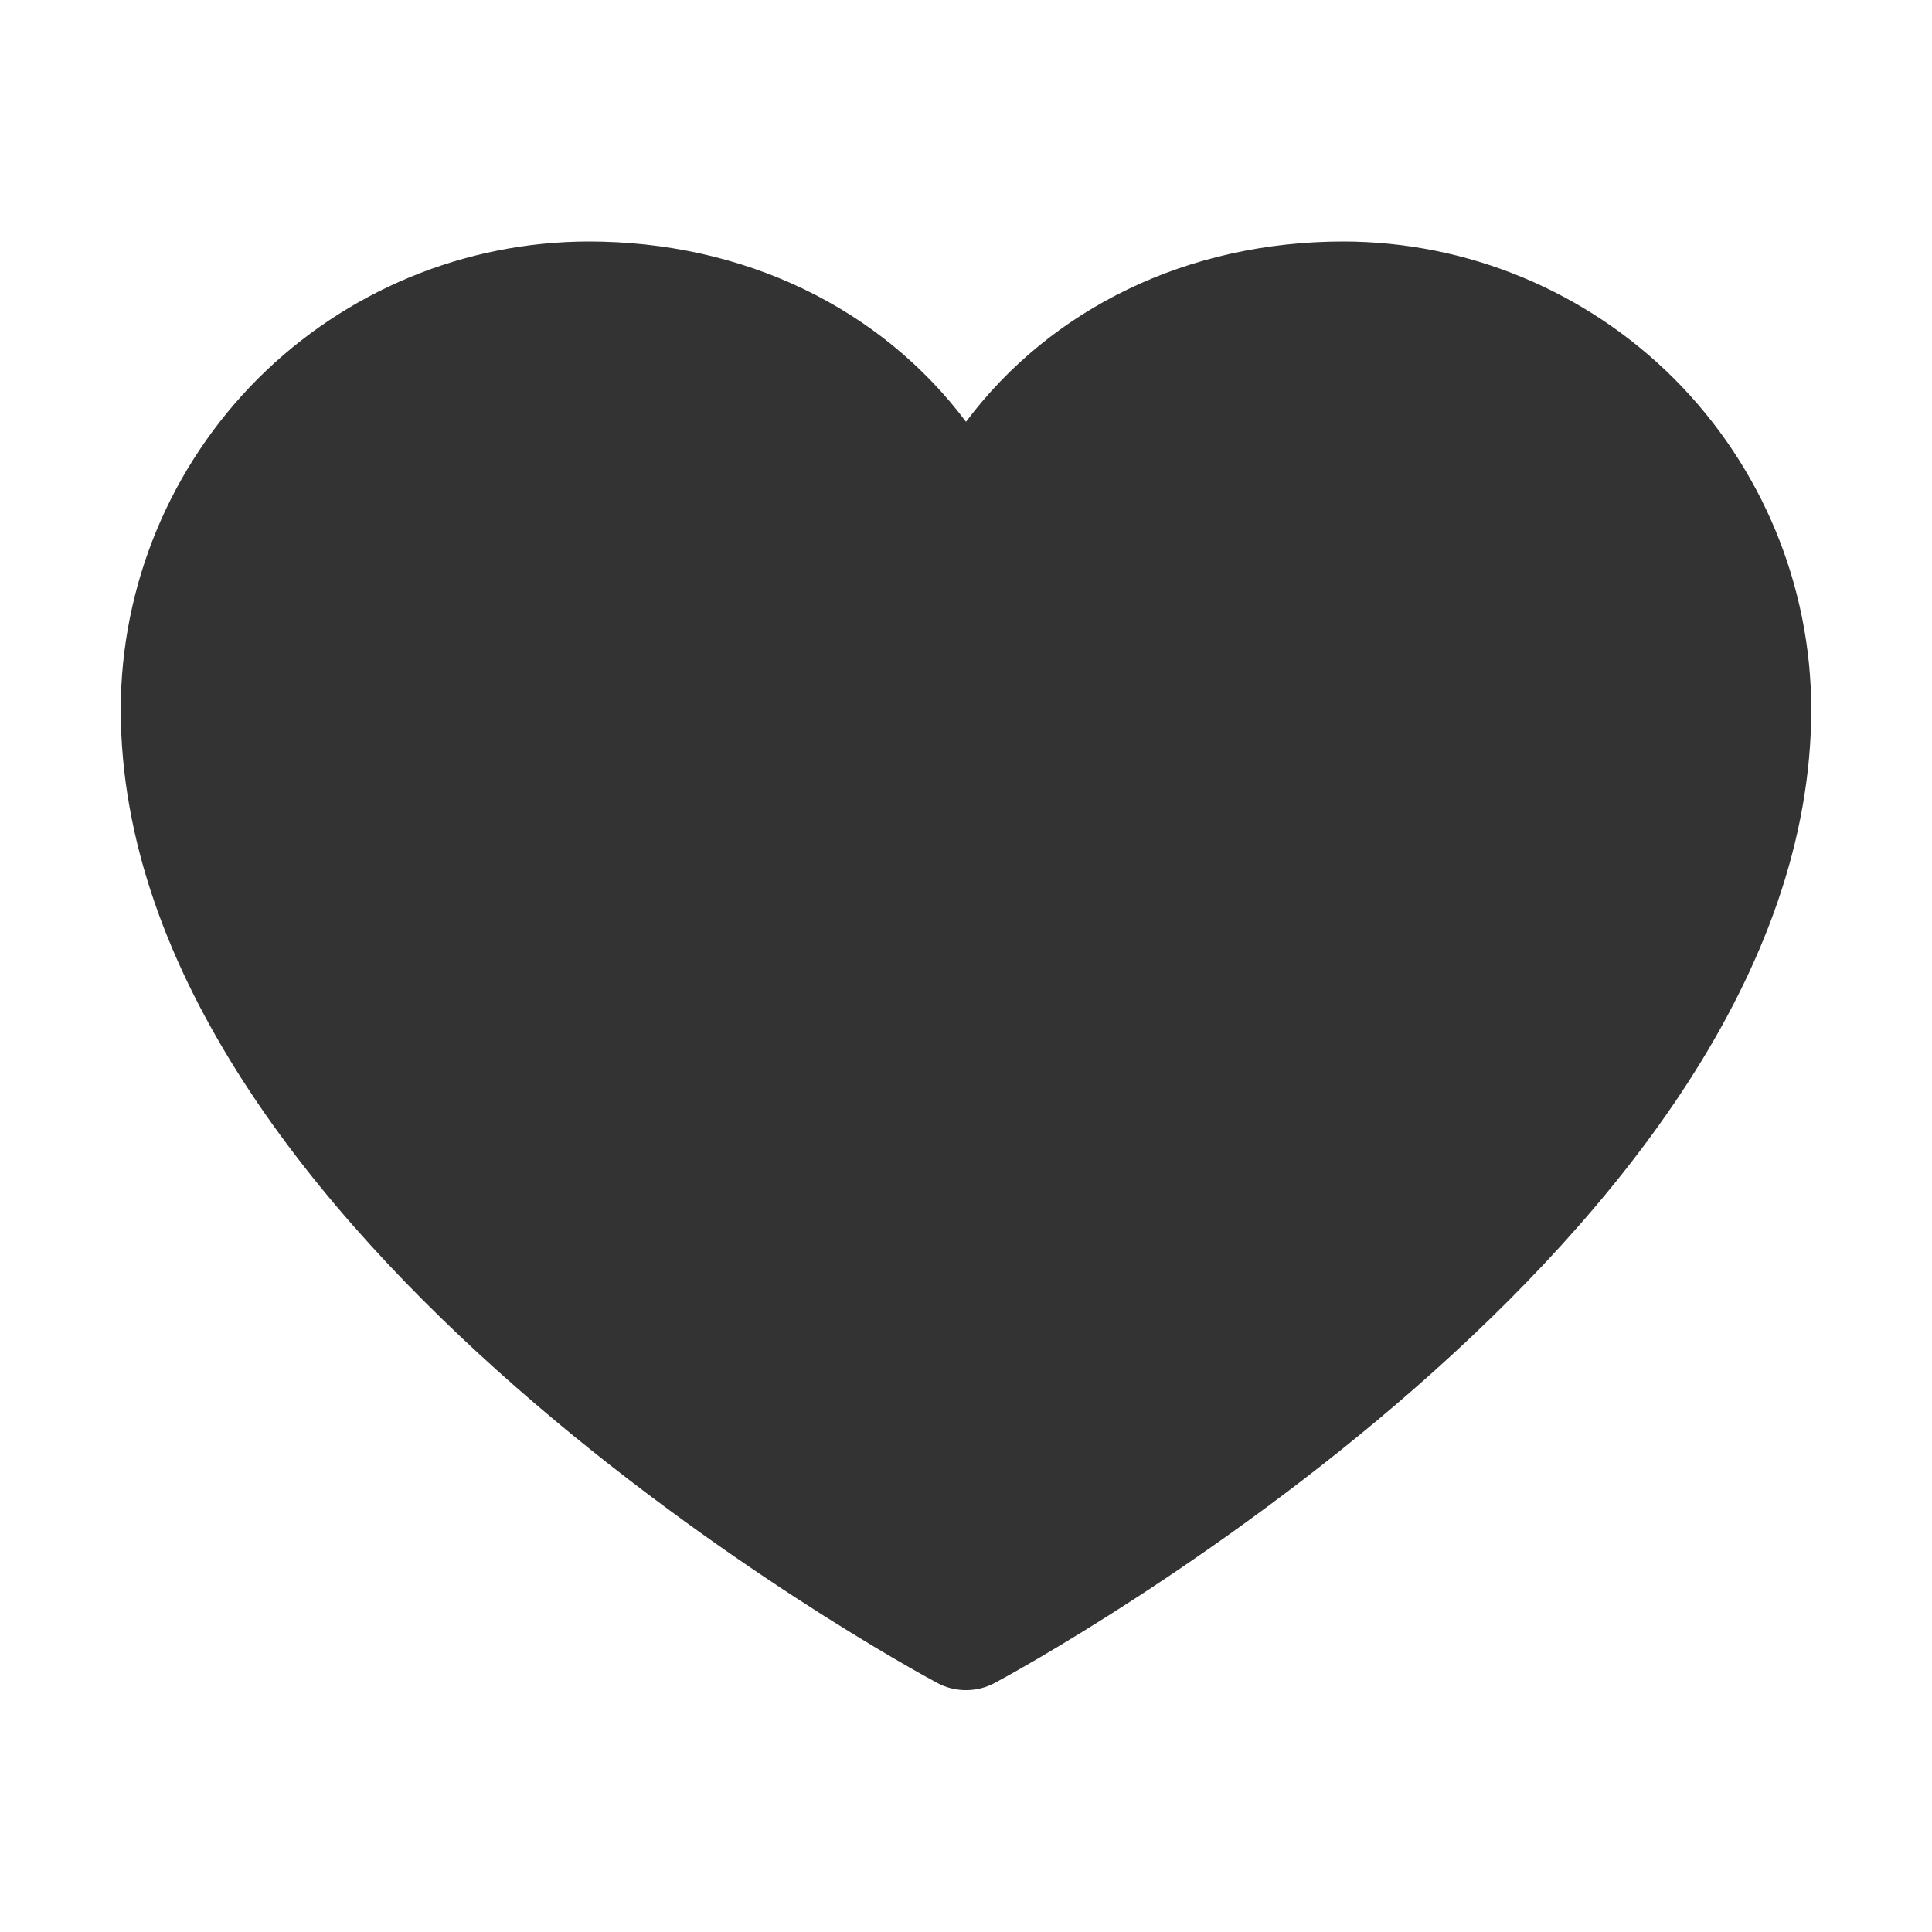
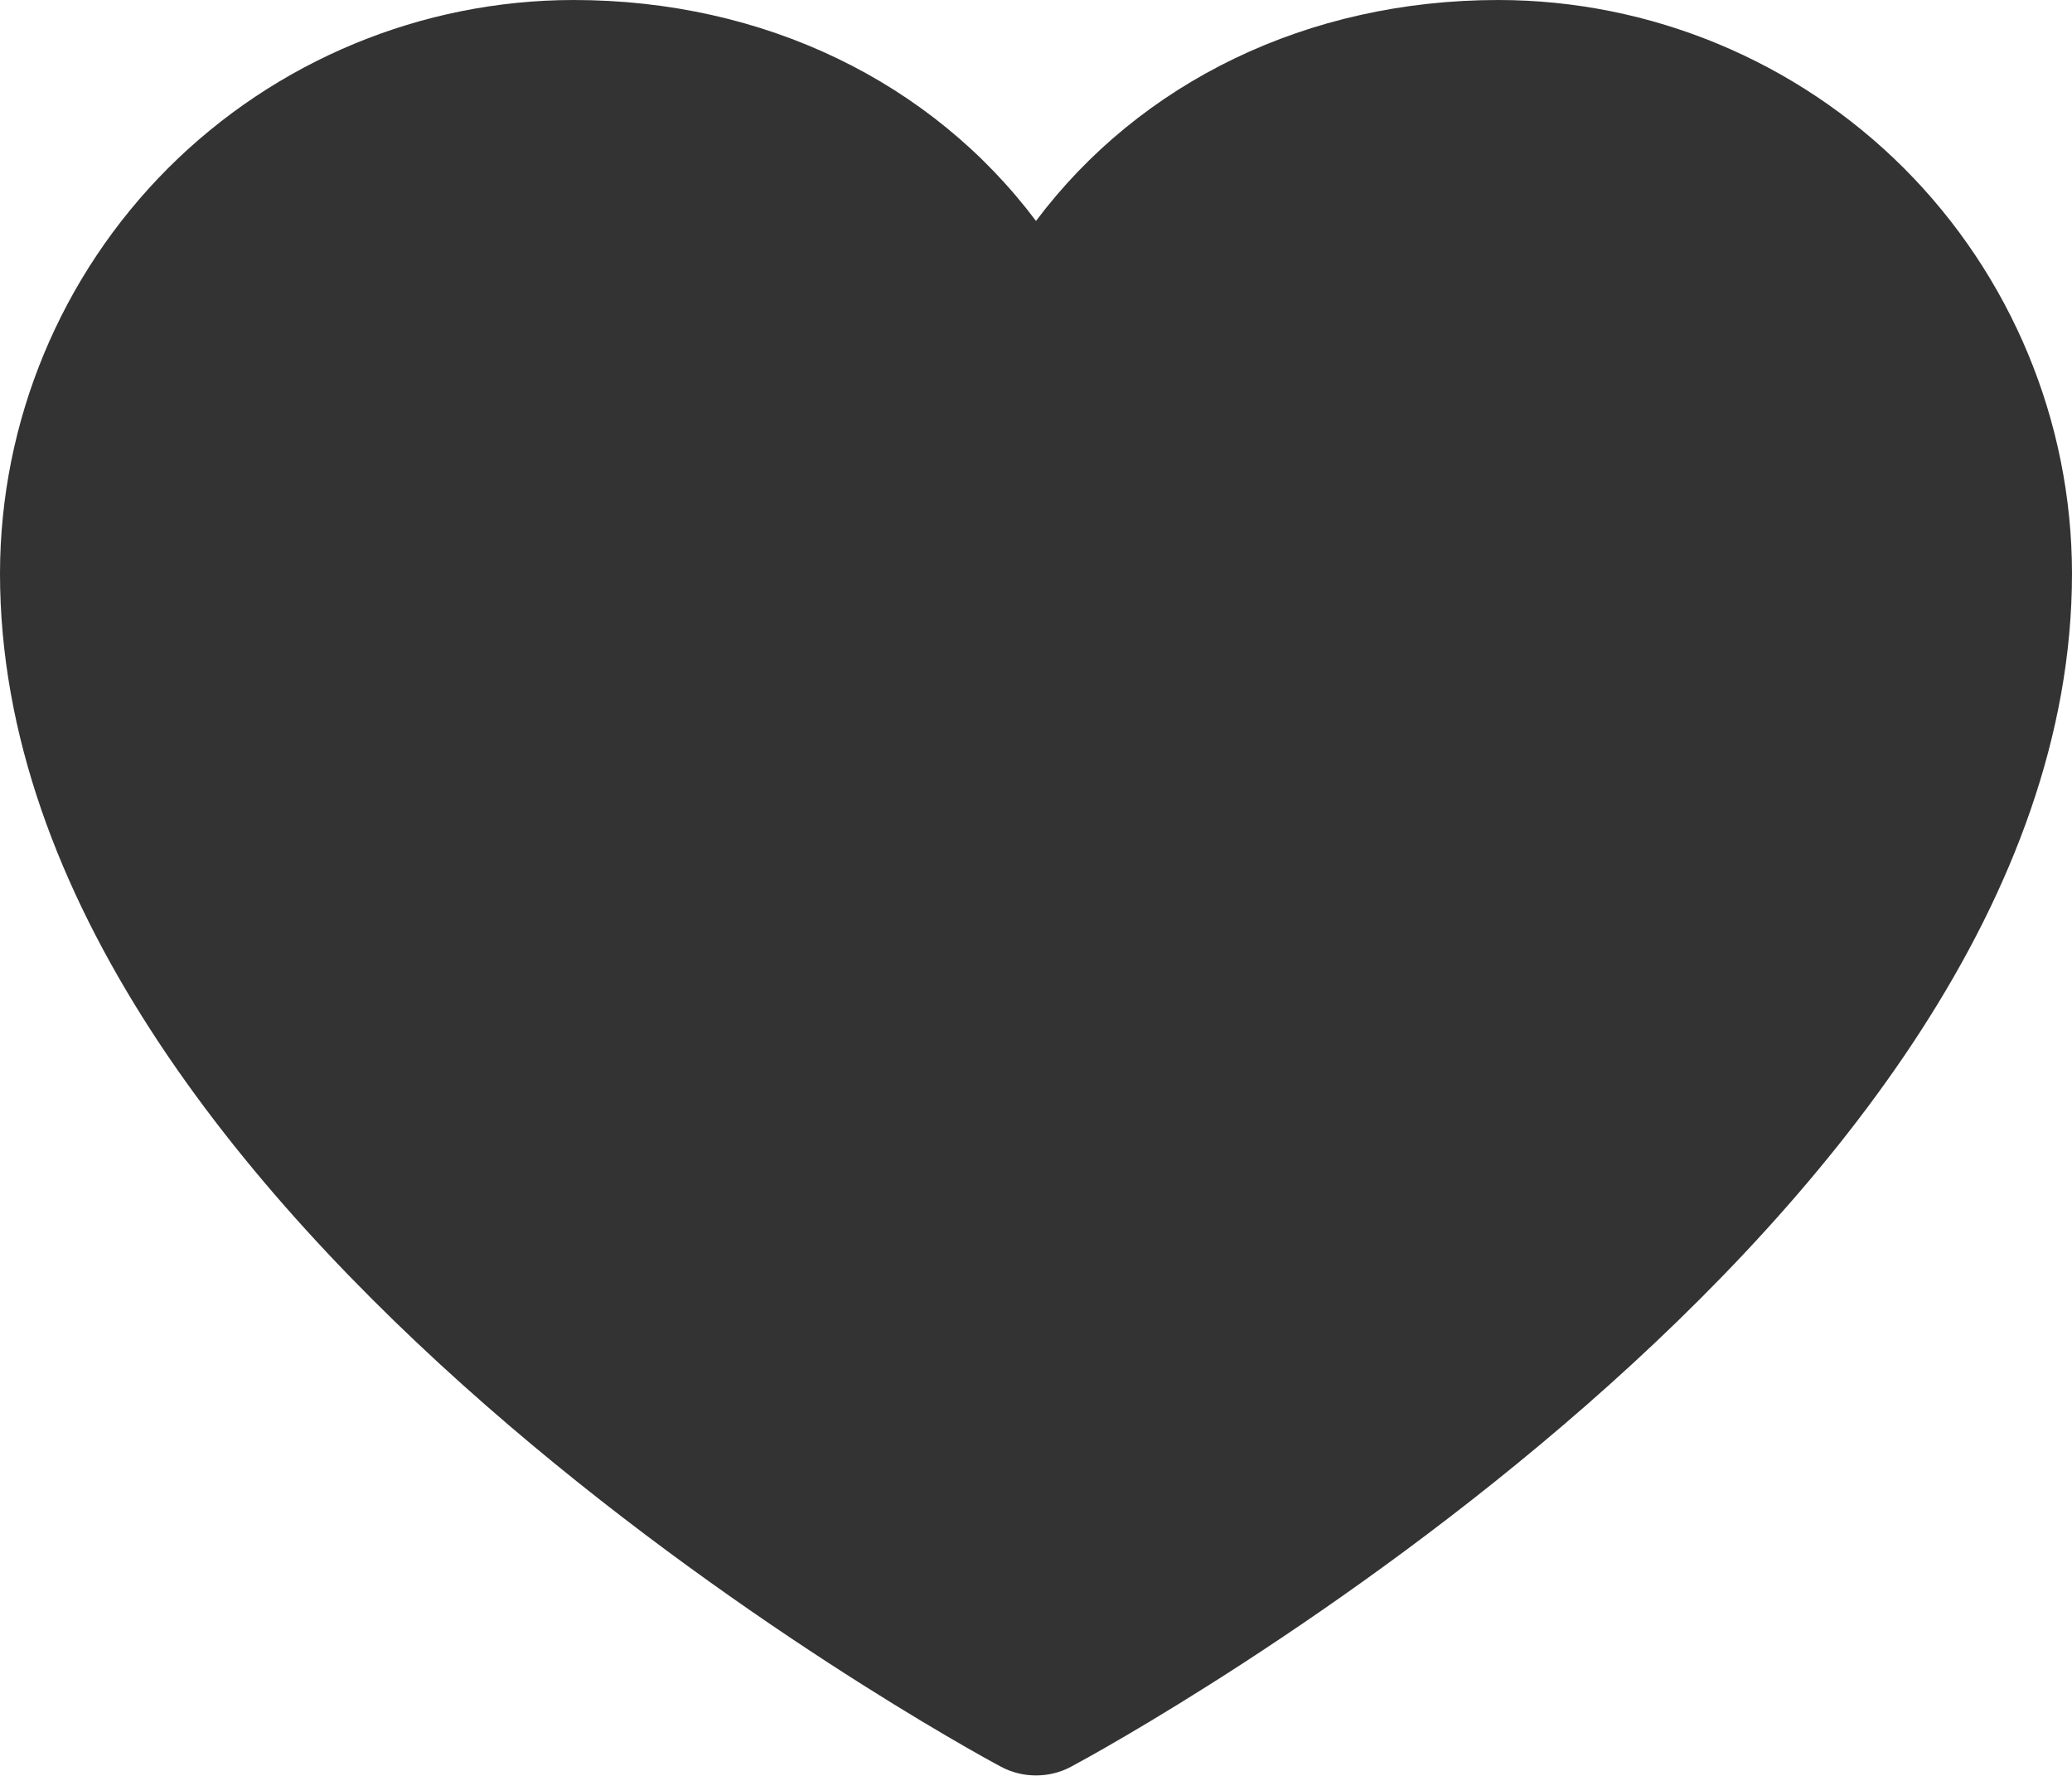
- <svg xmlns="http://www.w3.org/2000/svg" width="16" height="16" viewBox="0 0 16 16" fill="none">
-   <path d="M15 5.875C15 10.25 8.513 13.791 8.237 13.938C8.164 13.977 8.083 13.997 8 13.997C7.917 13.997 7.836 13.977 7.763 13.938C7.487 13.791 1 10.25 1 5.875C1.001 4.848 1.41 3.863 2.136 3.136C2.863 2.41 3.848 2.001 4.875 2C6.166 2 7.296 2.555 8 3.493C8.704 2.555 9.834 2 11.125 2C12.152 2.001 13.137 2.41 13.864 3.136C14.59 3.863 14.999 4.848 15 5.875Z" fill="#333333" />
+ <svg xmlns="http://www.w3.org/2000/svg" width="14" height="12" viewBox="0 0 14 12" fill="none">
+   <path d="M14 3.875C14 8.25 7.513 11.791 7.237 11.938C7.164 11.977 7.083 11.997 7 11.997C6.917 11.997 6.836 11.977 6.763 11.938C6.487 11.791 0 8.25 0 3.875C0.001 2.848 0.41 1.863 1.136 1.136C1.863 0.41 2.848 0.001 3.875 0C5.166 0 6.296 0.555 7 1.493C7.704 0.555 8.834 0 10.125 0C11.152 0.001 12.137 0.41 12.864 1.136C13.59 1.863 13.999 2.848 14 3.875Z" fill="#333333" />
</svg>
